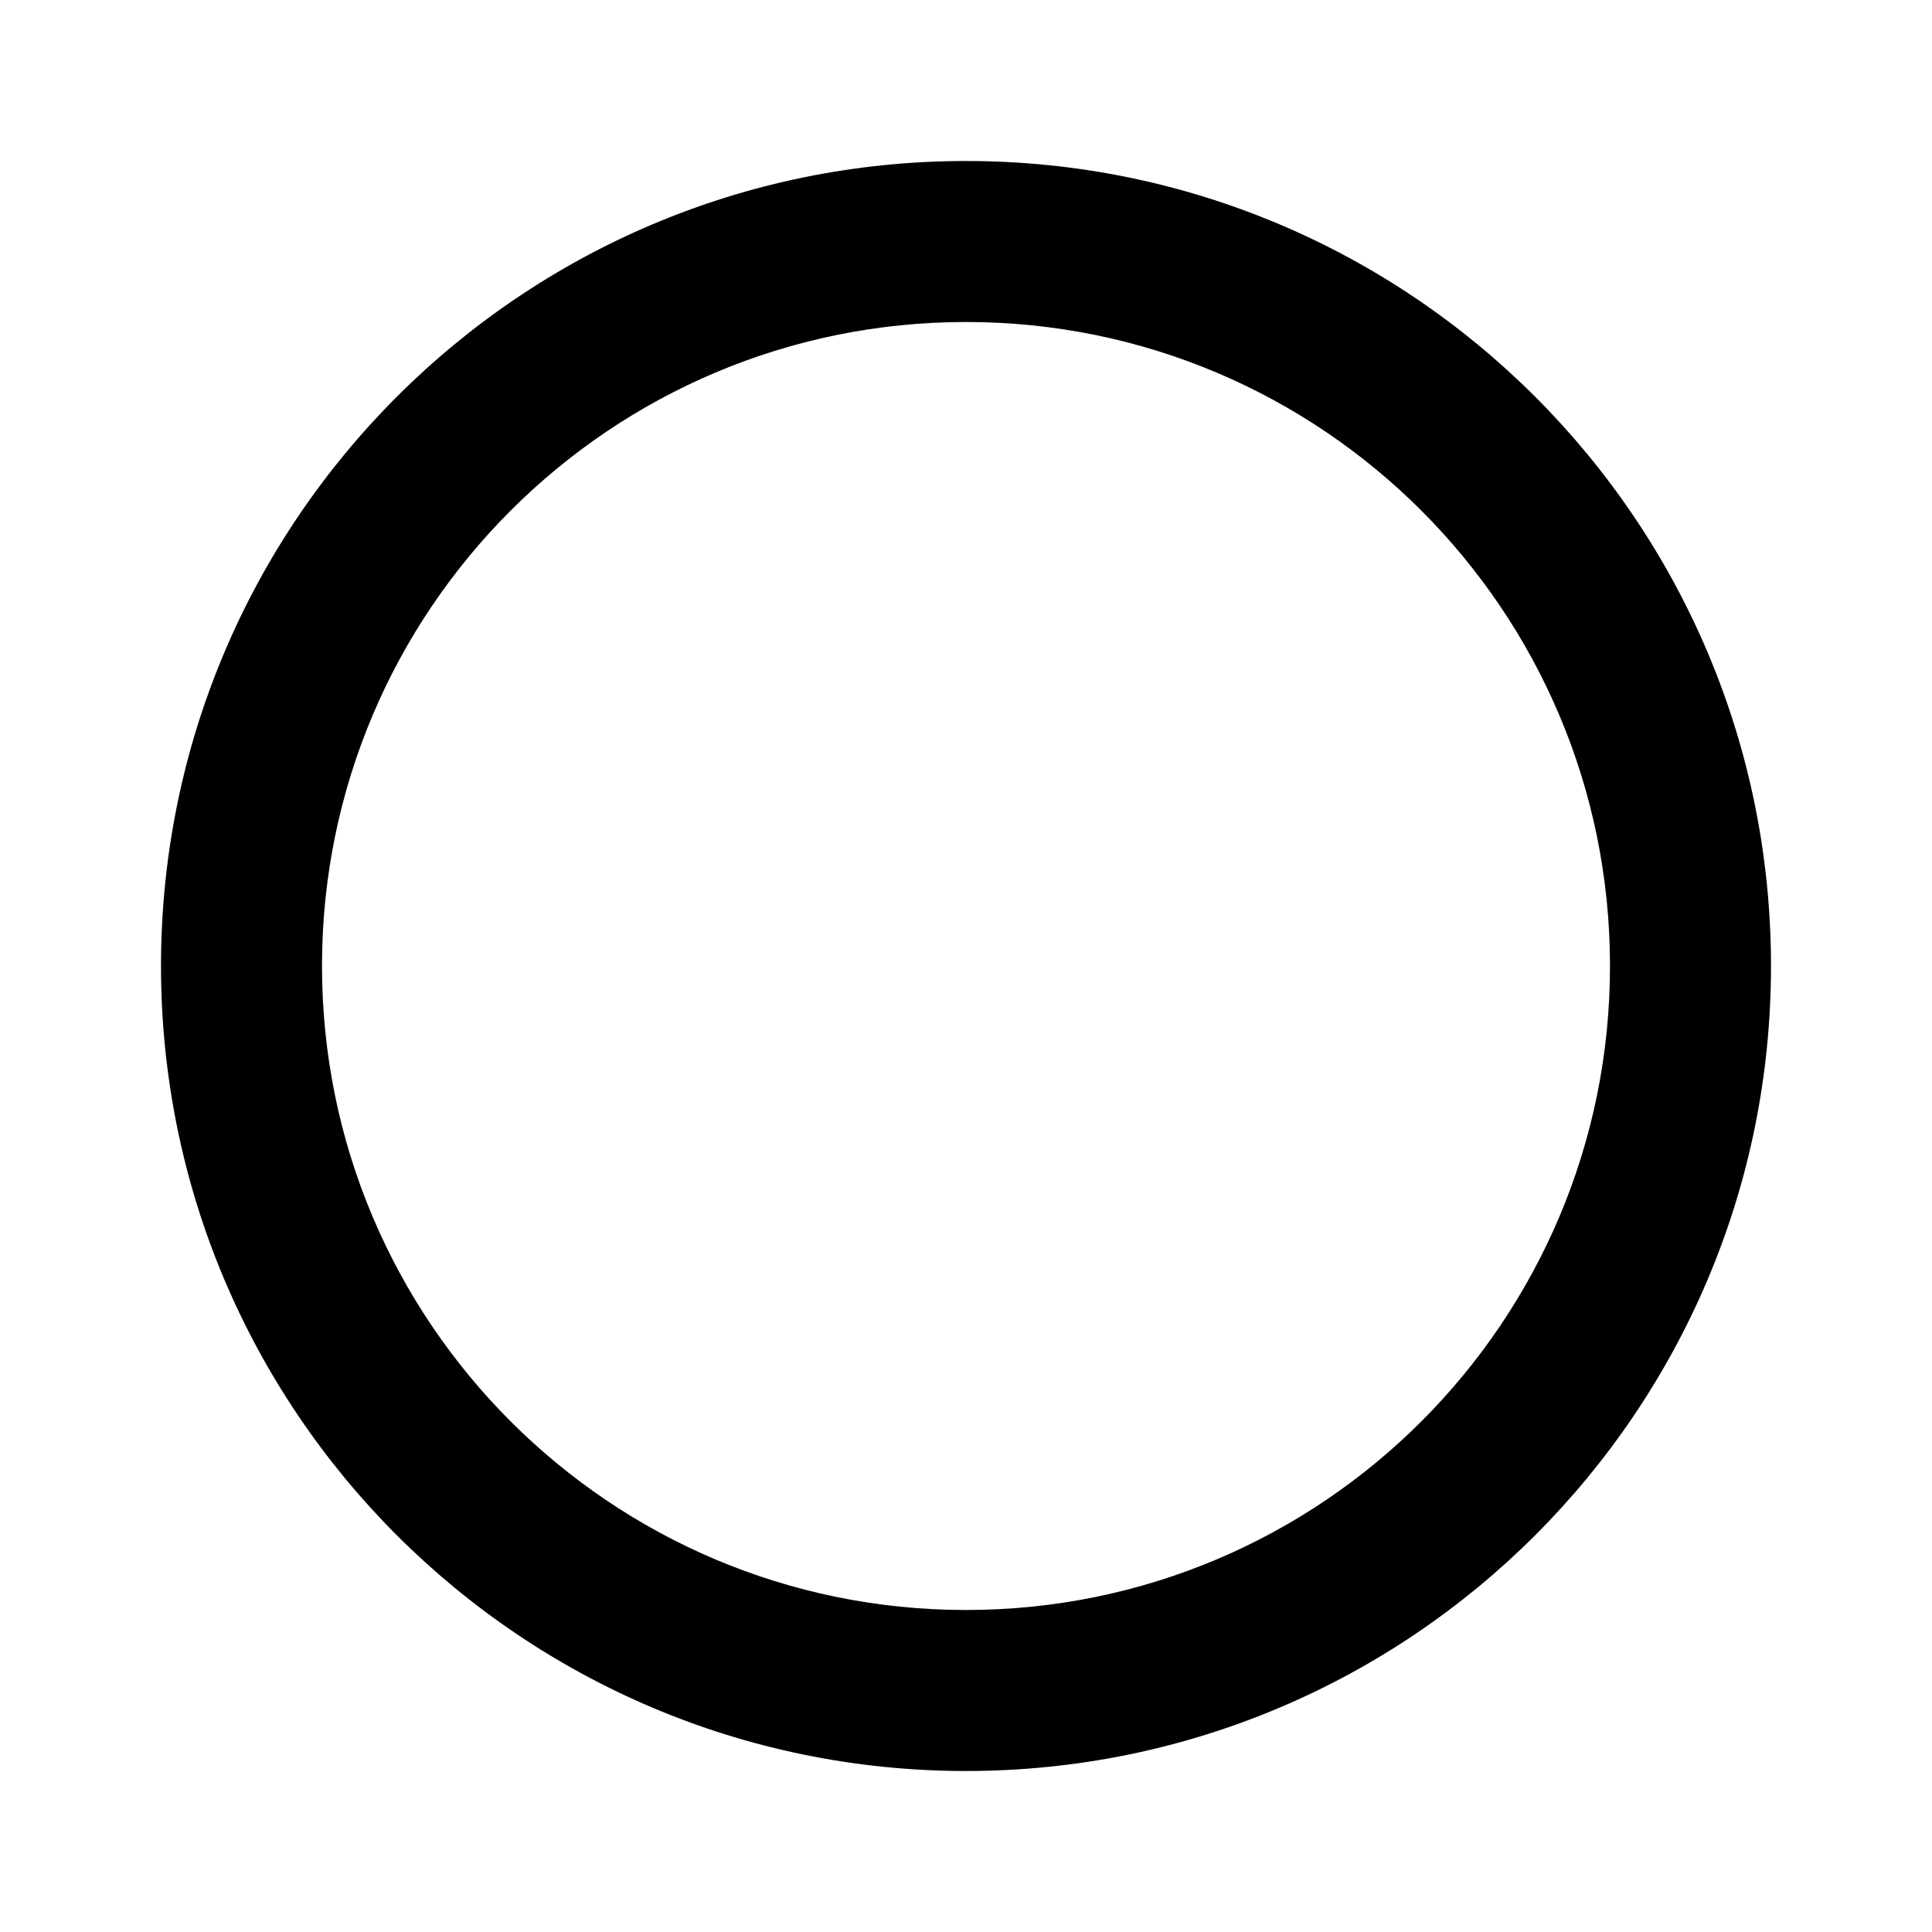
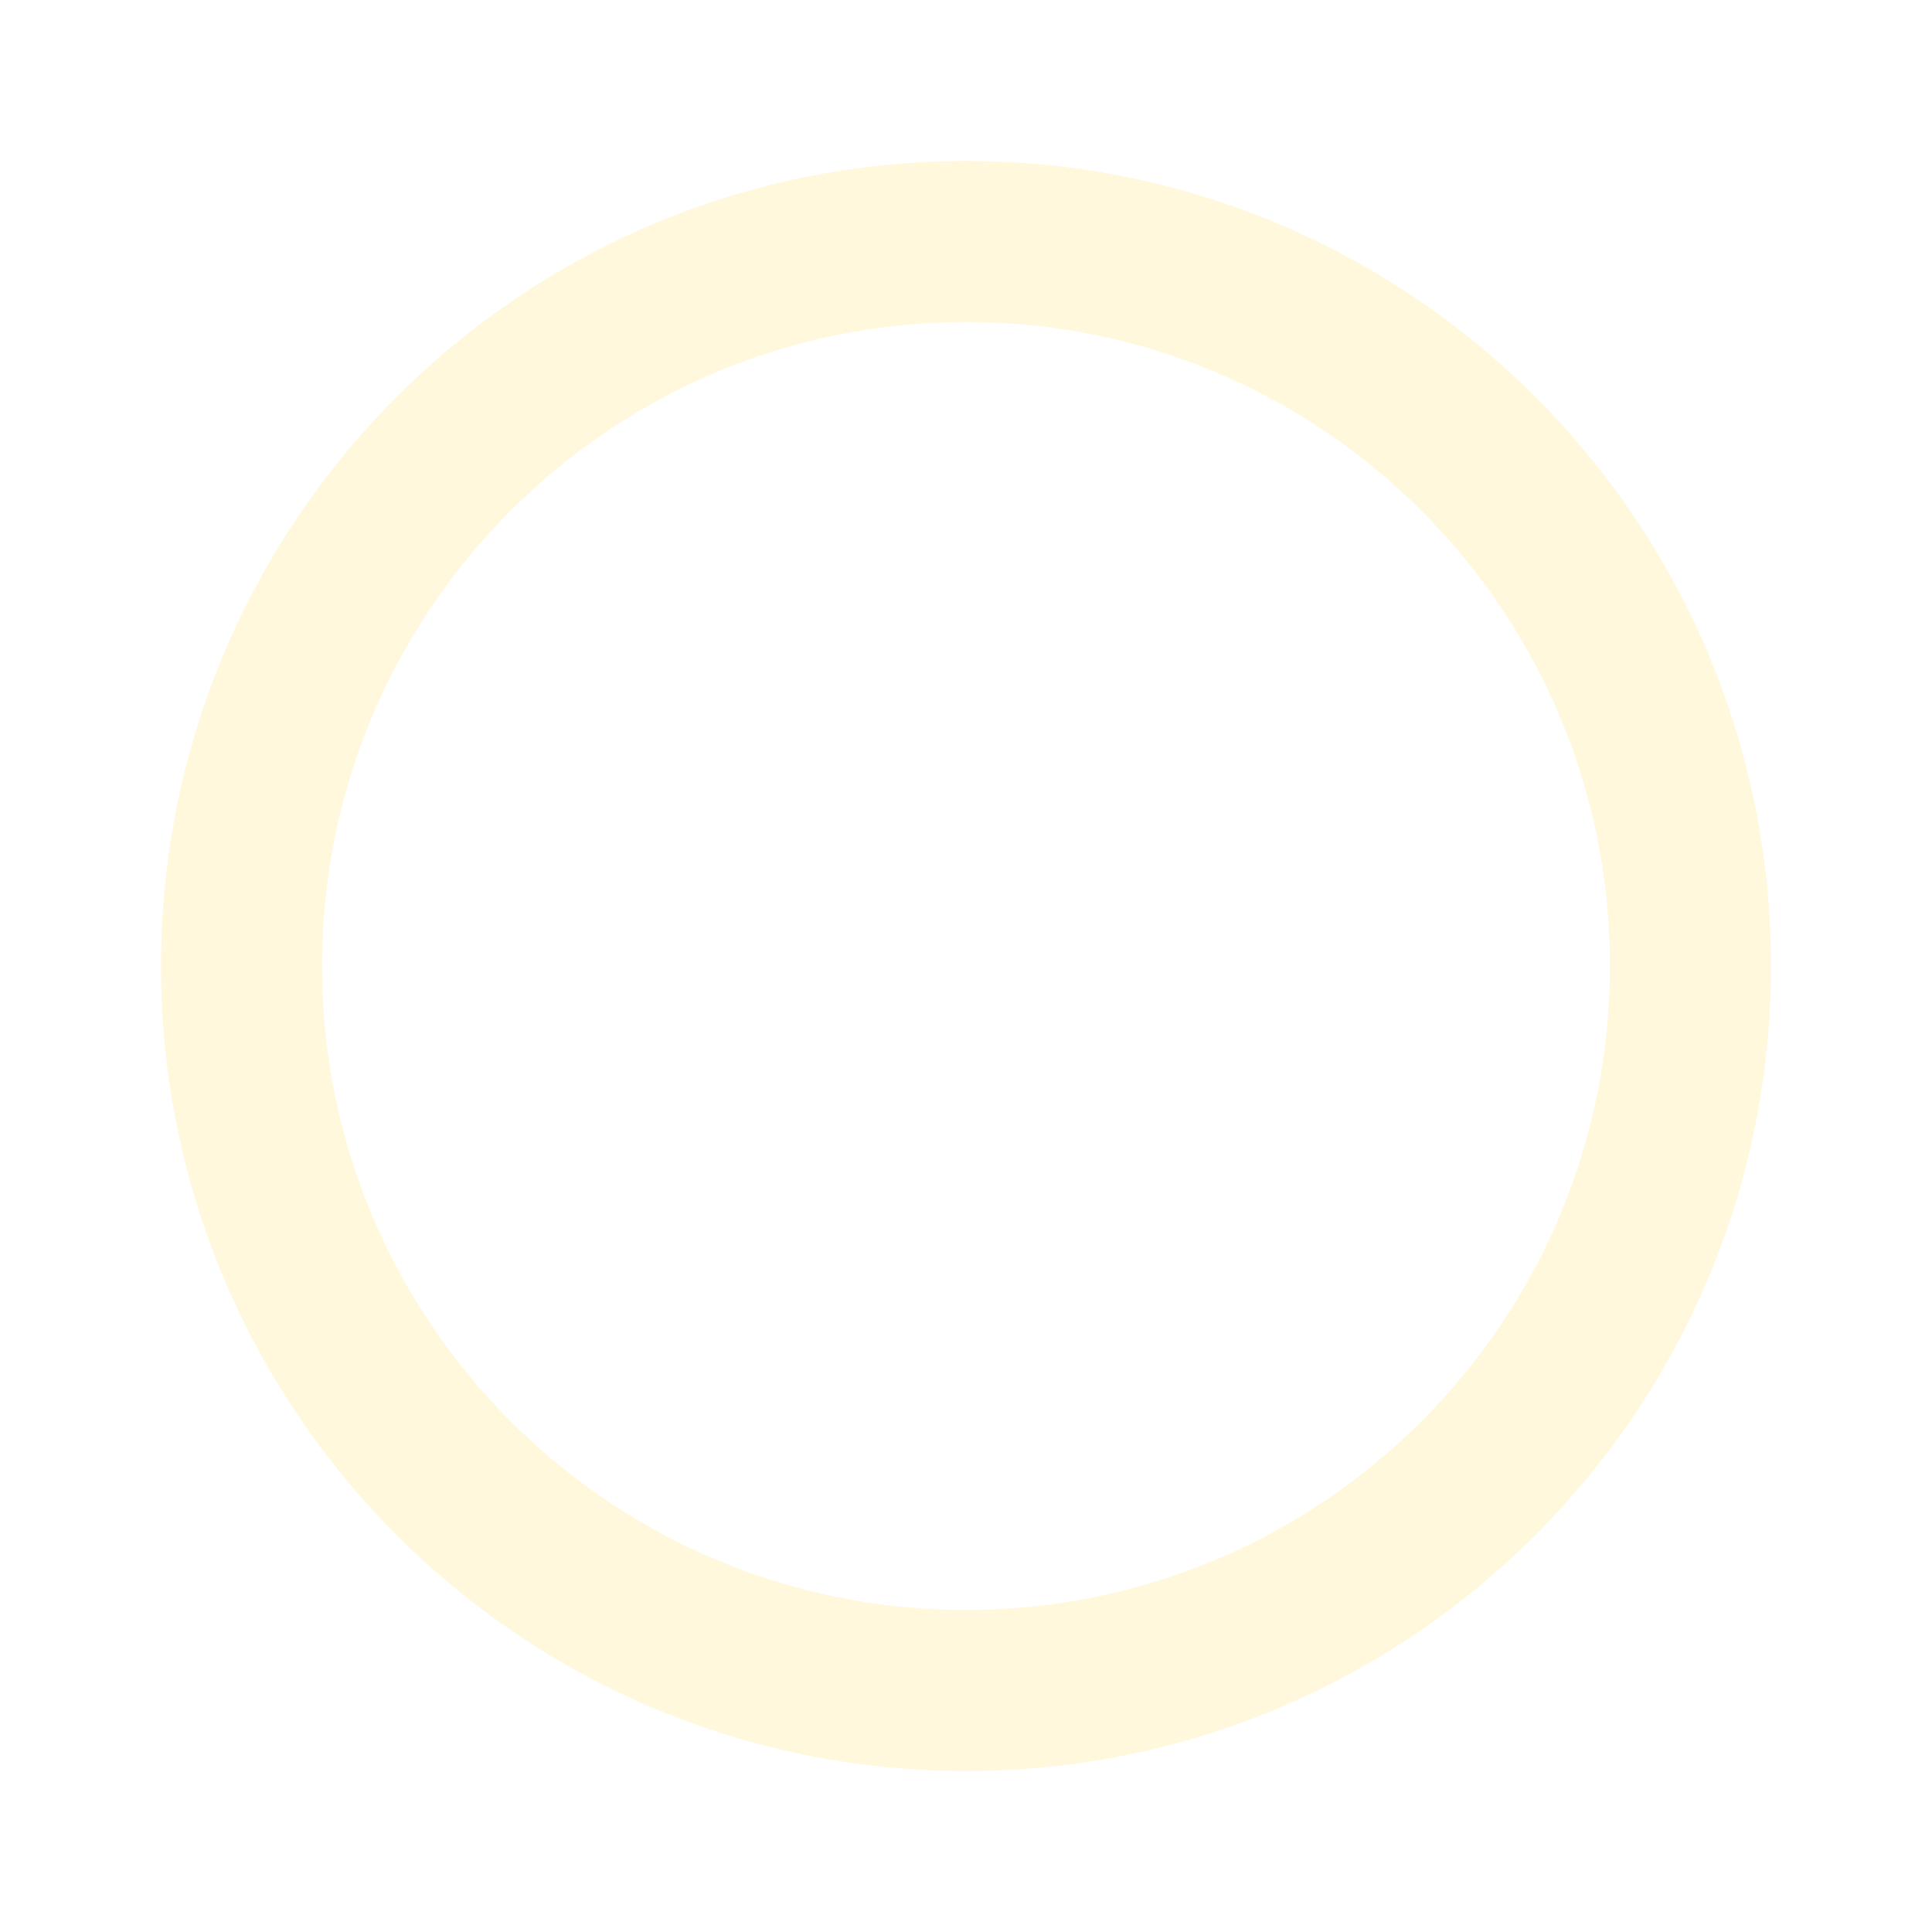
<svg xmlns="http://www.w3.org/2000/svg" viewBox="0 0 24 24">
-   <path d="M12,20A8,8 0 0,1 4,12A8,8 0 0,1 12,4A8,8 0 0,1 20,12A8,8 0 0,1 12,20M12,2A10,10 0 0,0 2,12A10,10 0 0,0 12,22A10,10 0 0,0 22,12A10,10 0 0,0 12,2Z" />
+   <path fill="#fff8dc" d="M12,20A8,8 0 0,1 4,12A8,8 0 0,1 12,4A8,8 0 0,1 20,12A8,8 0 0,1 12,20M12,2A10,10 0 0,0 2,12A10,10 0 0,0 12,22A10,10 0 0,0 22,12A10,10 0 0,0 12,2Z" />
</svg>
